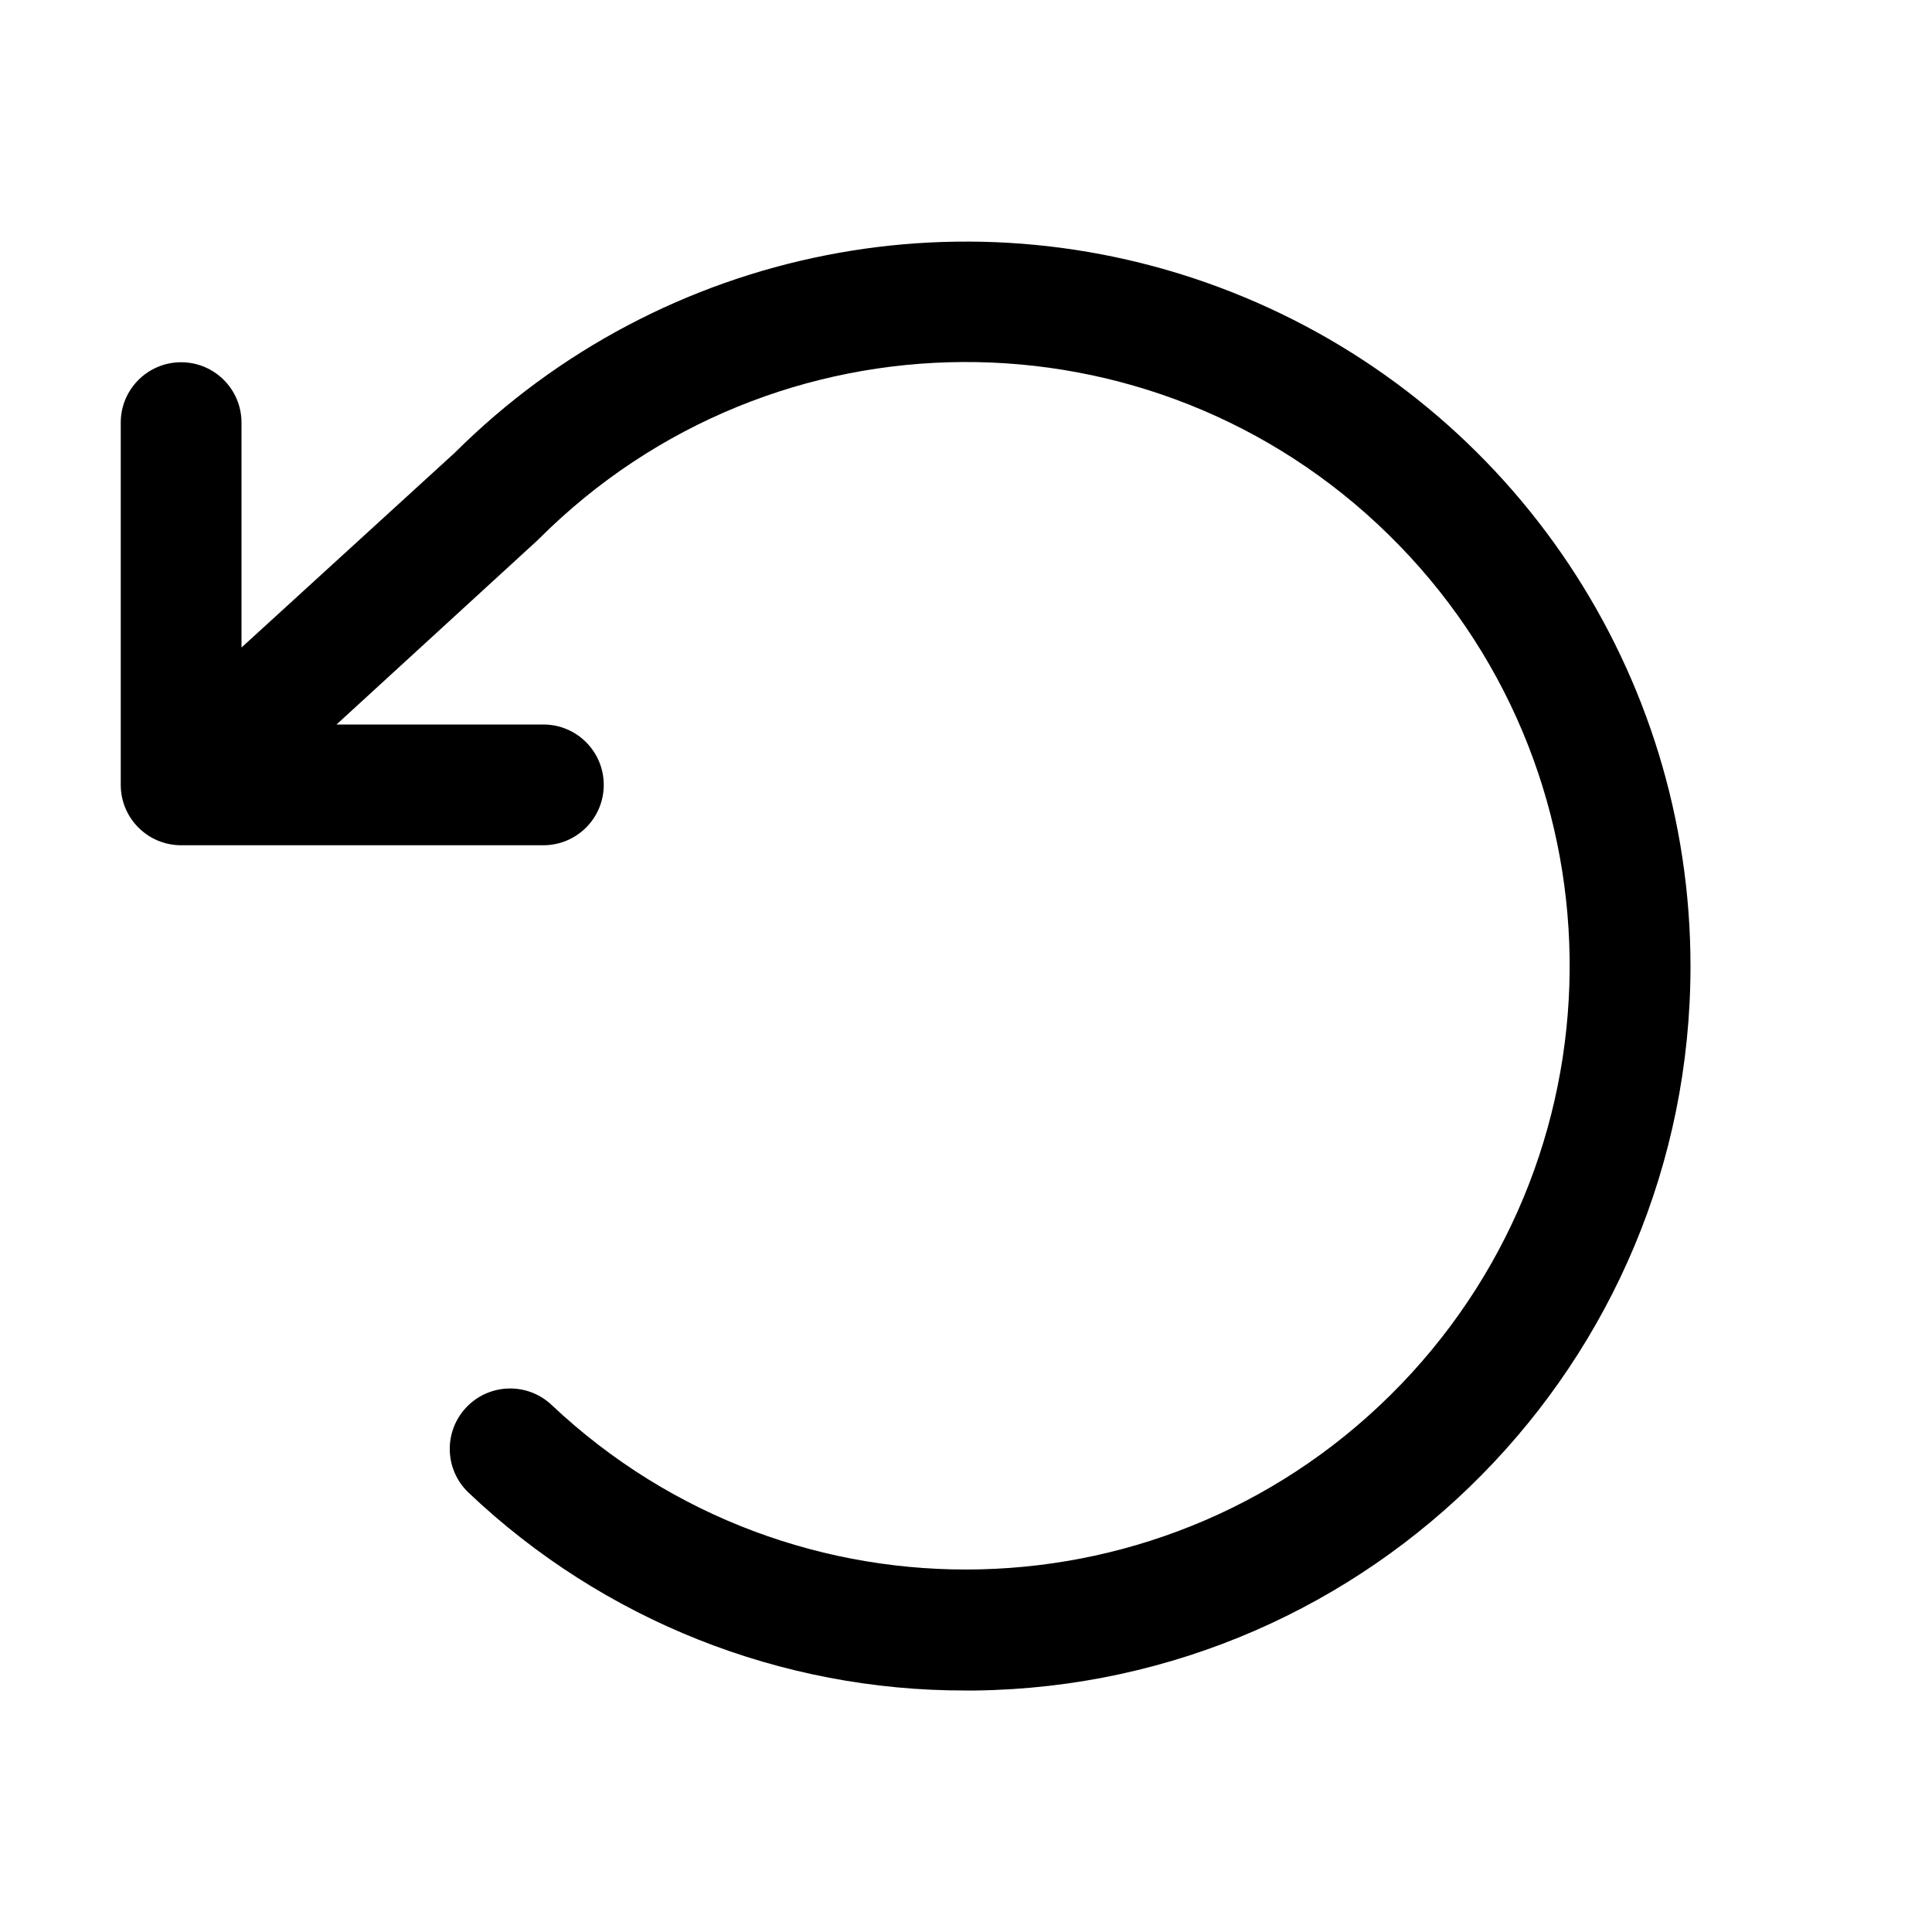
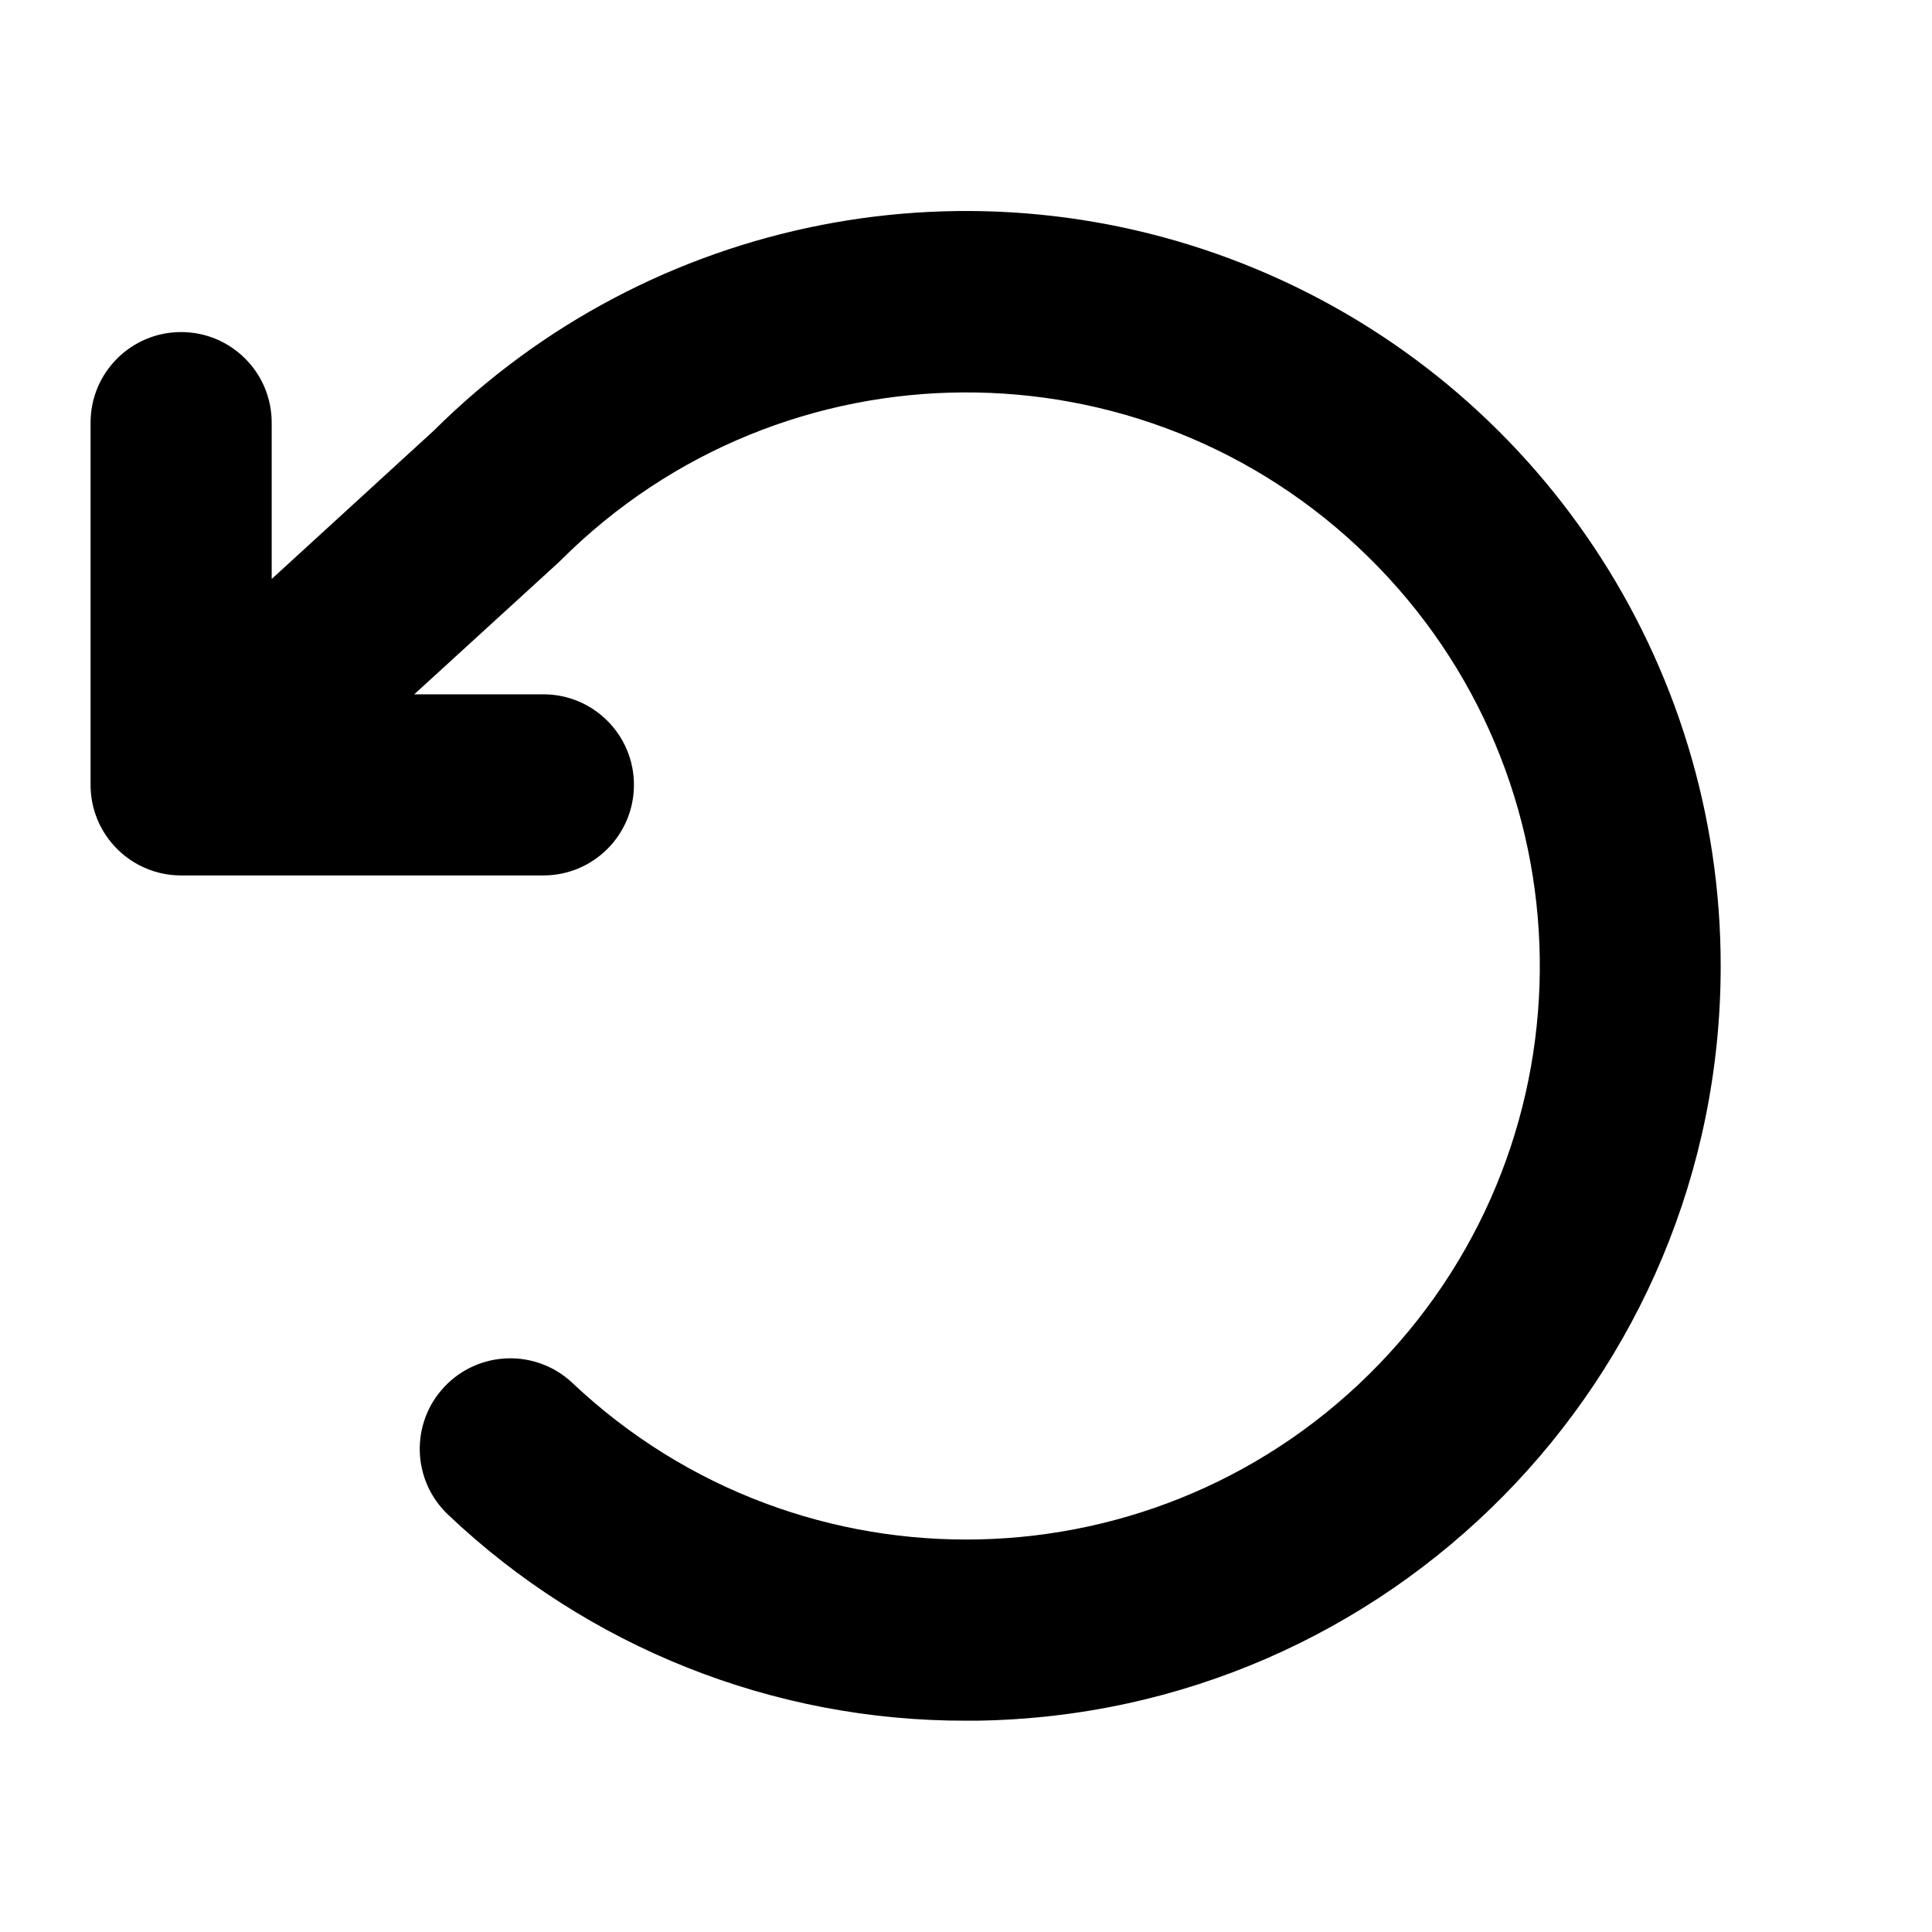
<svg xmlns="http://www.w3.org/2000/svg" viewBox="0 0 256 256" fill="currentColor">
-   <path d="M224,128a96,96,0,0,1-94.71,96H128A95.38,95.38,0,0,1,62.1,197.8a8,8,0,0,1,11-11.63A80,80,0,1,0,71.43,71.39a3.07,3.07,0,0,1-.26.25L44.59,96H72a8,8,0,0,1,0,16H24a8,8,0,0,1-8-8V56a8,8,0,0,1,16,0V85.8L60.25,60A96,96,0,0,1,224,128Z" />
+   <path d="M228,128a100,100,0,0,1-98.66,100H128a99.39,99.39,0,0,1-68.62-27.29,12,12,0,0,1,16.48-17.45,76,76,0,1,0-1.57-109c-.13.13-.25.25-.39.37L54.89,92H72a12,12,0,0,1,0,24H24a12,12,0,0,1-12-12V56a12,12,0,0,1,24,0V76.72L57.48,57.06A100,100,0,0,1,228,128Z" />
</svg>
